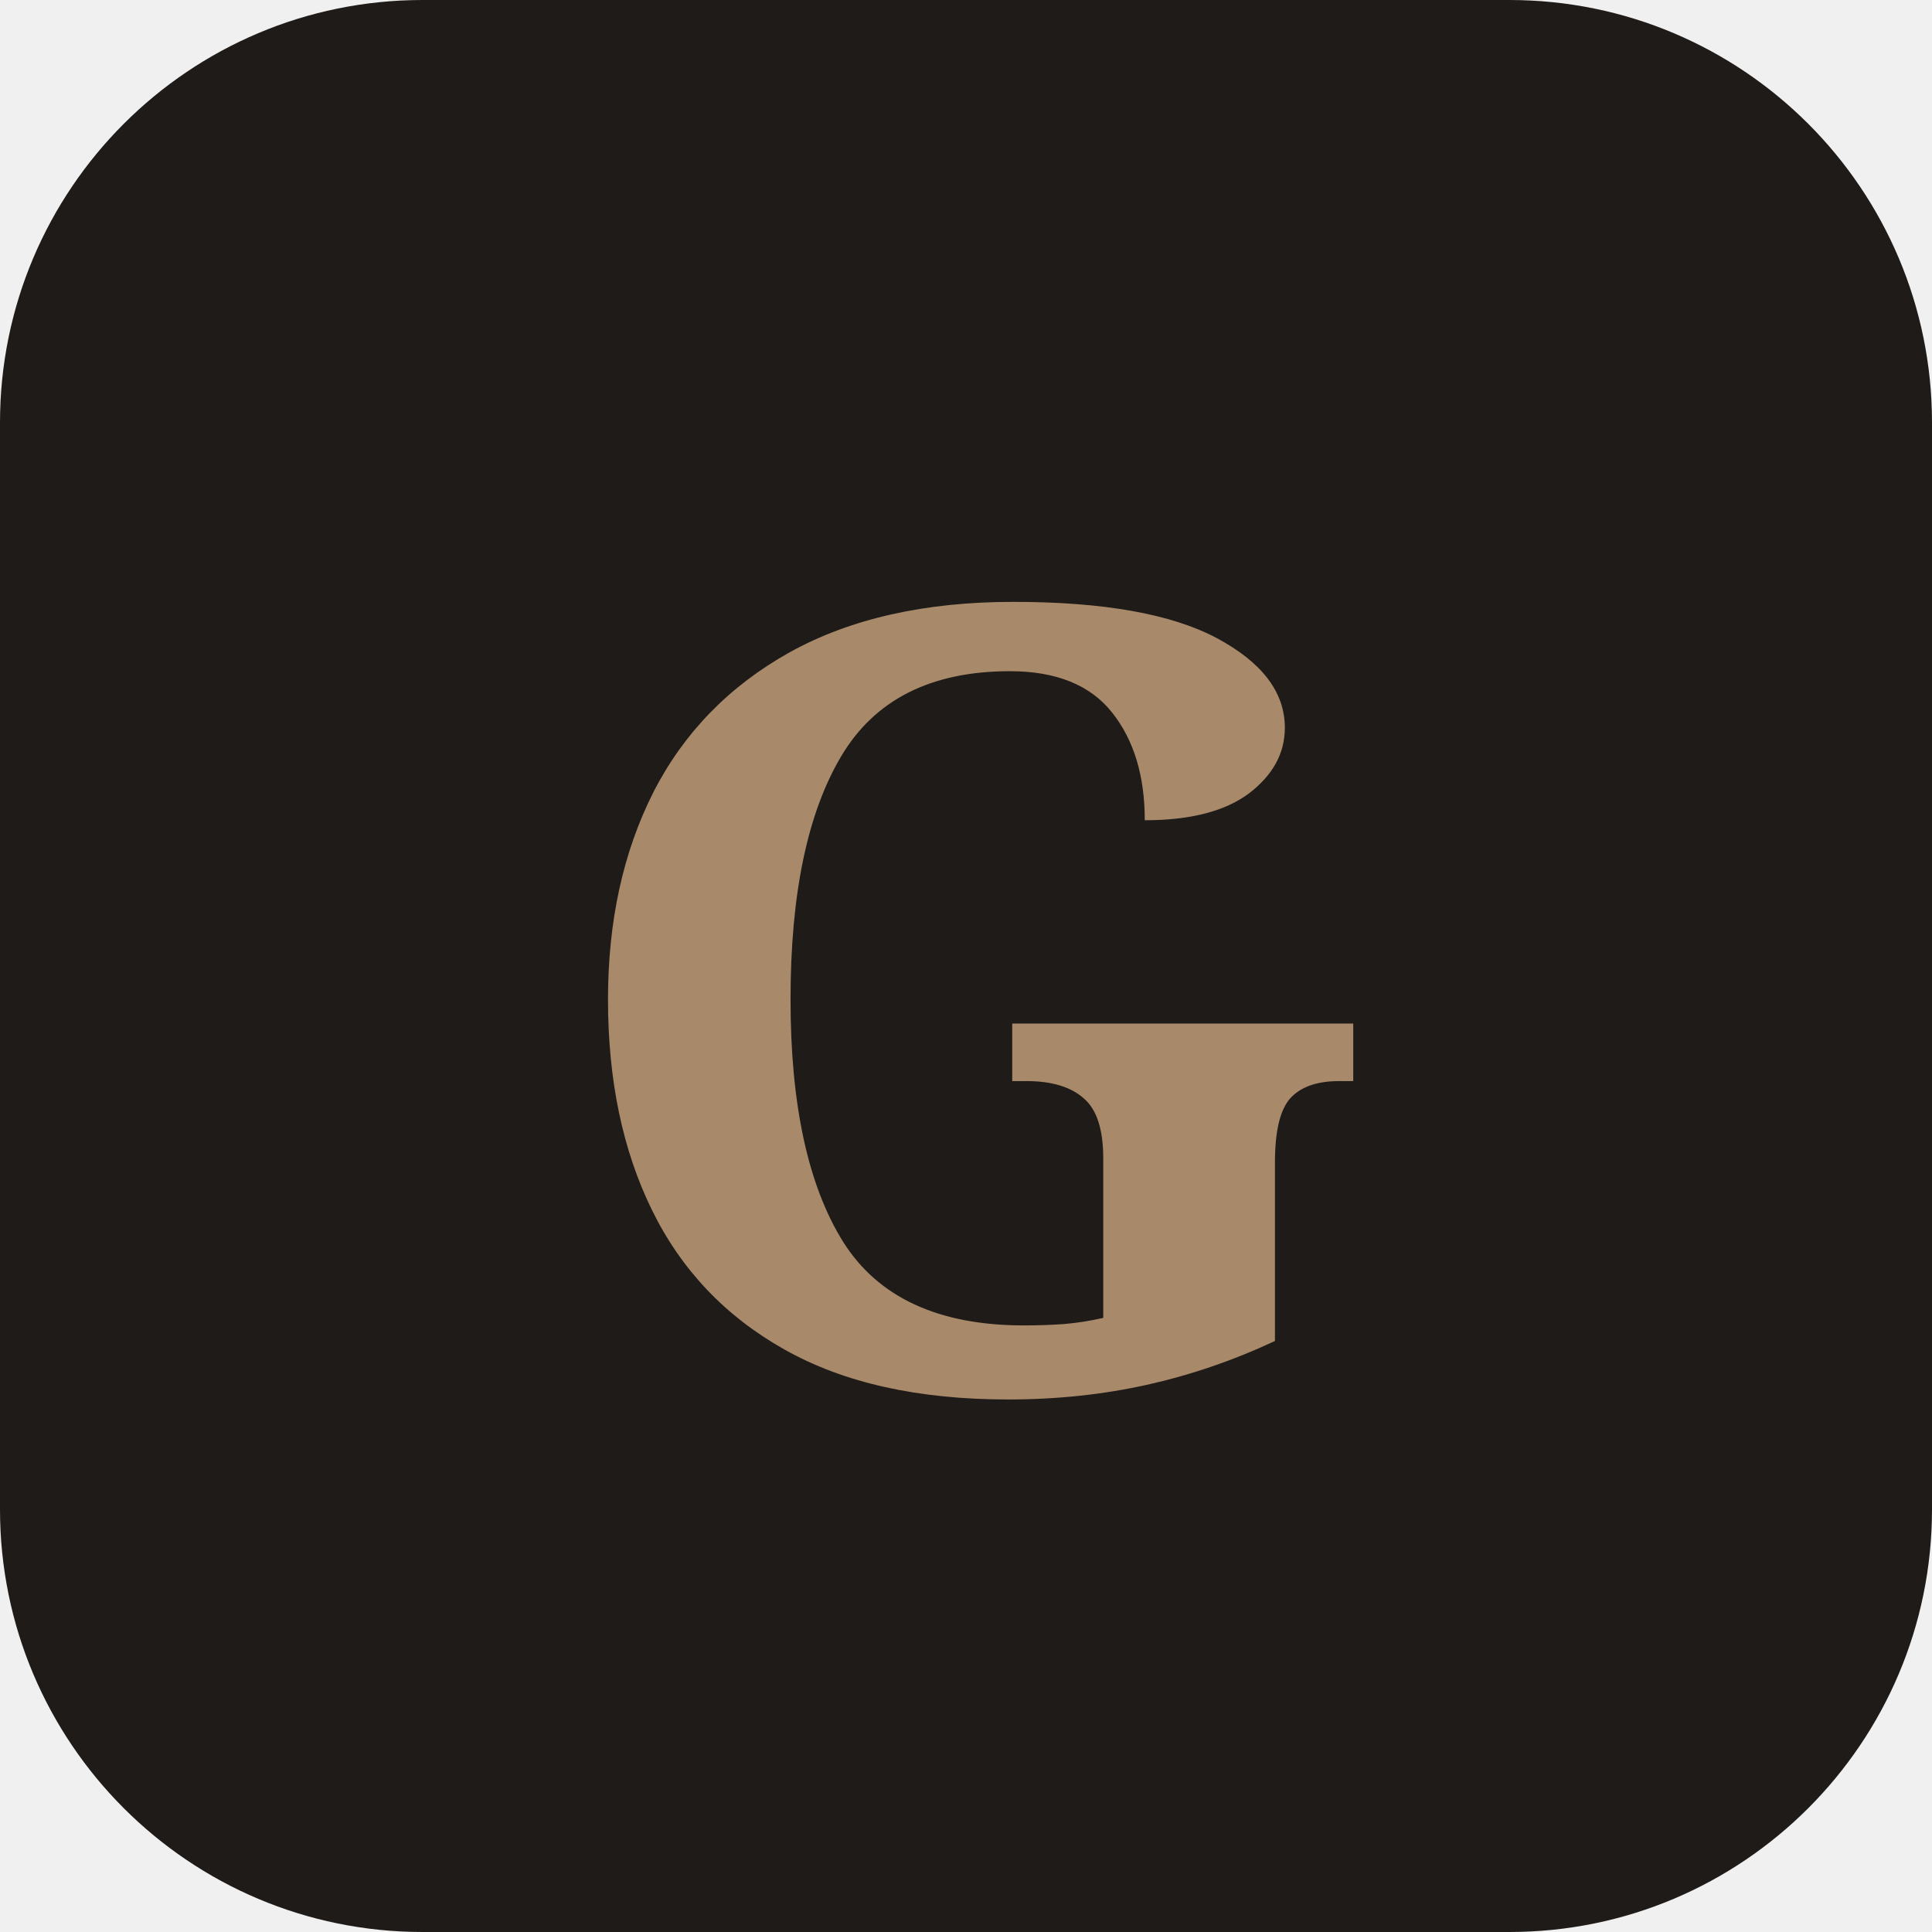
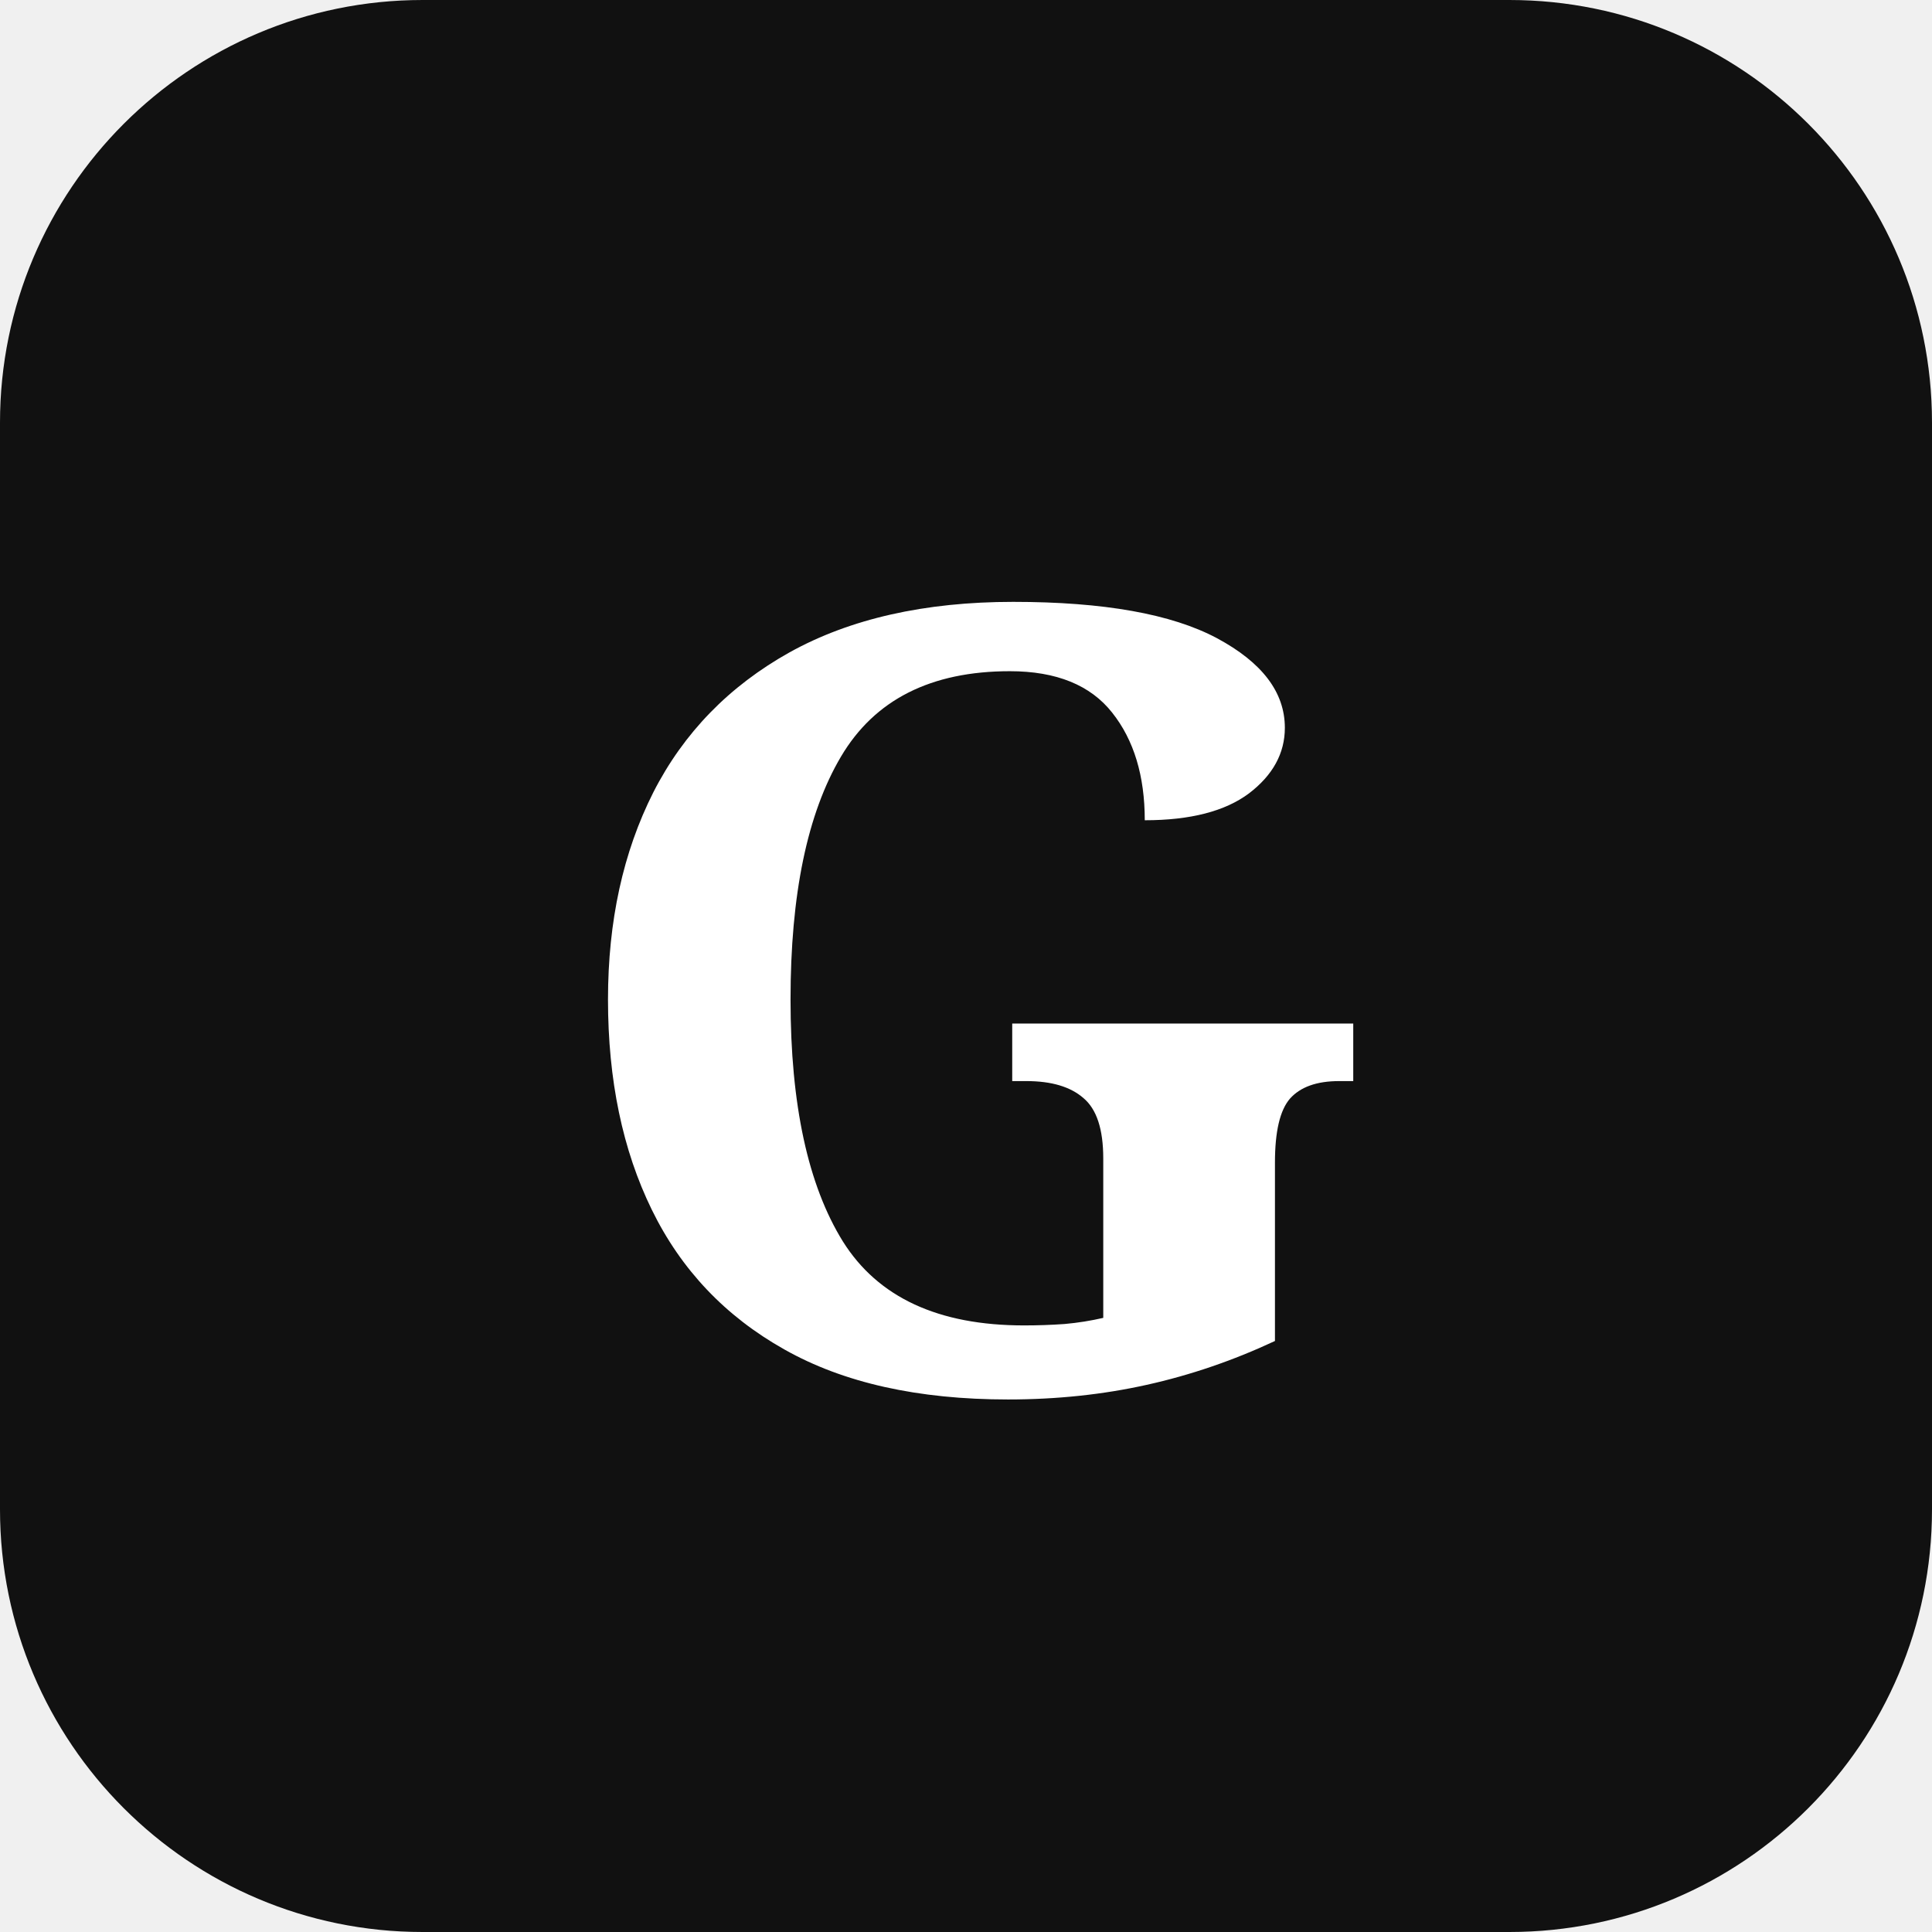
<svg xmlns="http://www.w3.org/2000/svg" viewBox="0 0 64 64">
-   <rect width="64" height="64" rx="14" fill="#1e1b18" />
-   <text x="32" y="46" font-family="Georgia, serif" font-size="36" font-weight="700" text-anchor="middle" fill="#a8896a">G</text>
+   <rect width="64" height="64" rx="14" fill="#111111" />
+   <text x="32" y="46" font-family="Georgia, serif" font-size="36" font-weight="700" text-anchor="middle" fill="#ffffff">G</text>
</svg>
